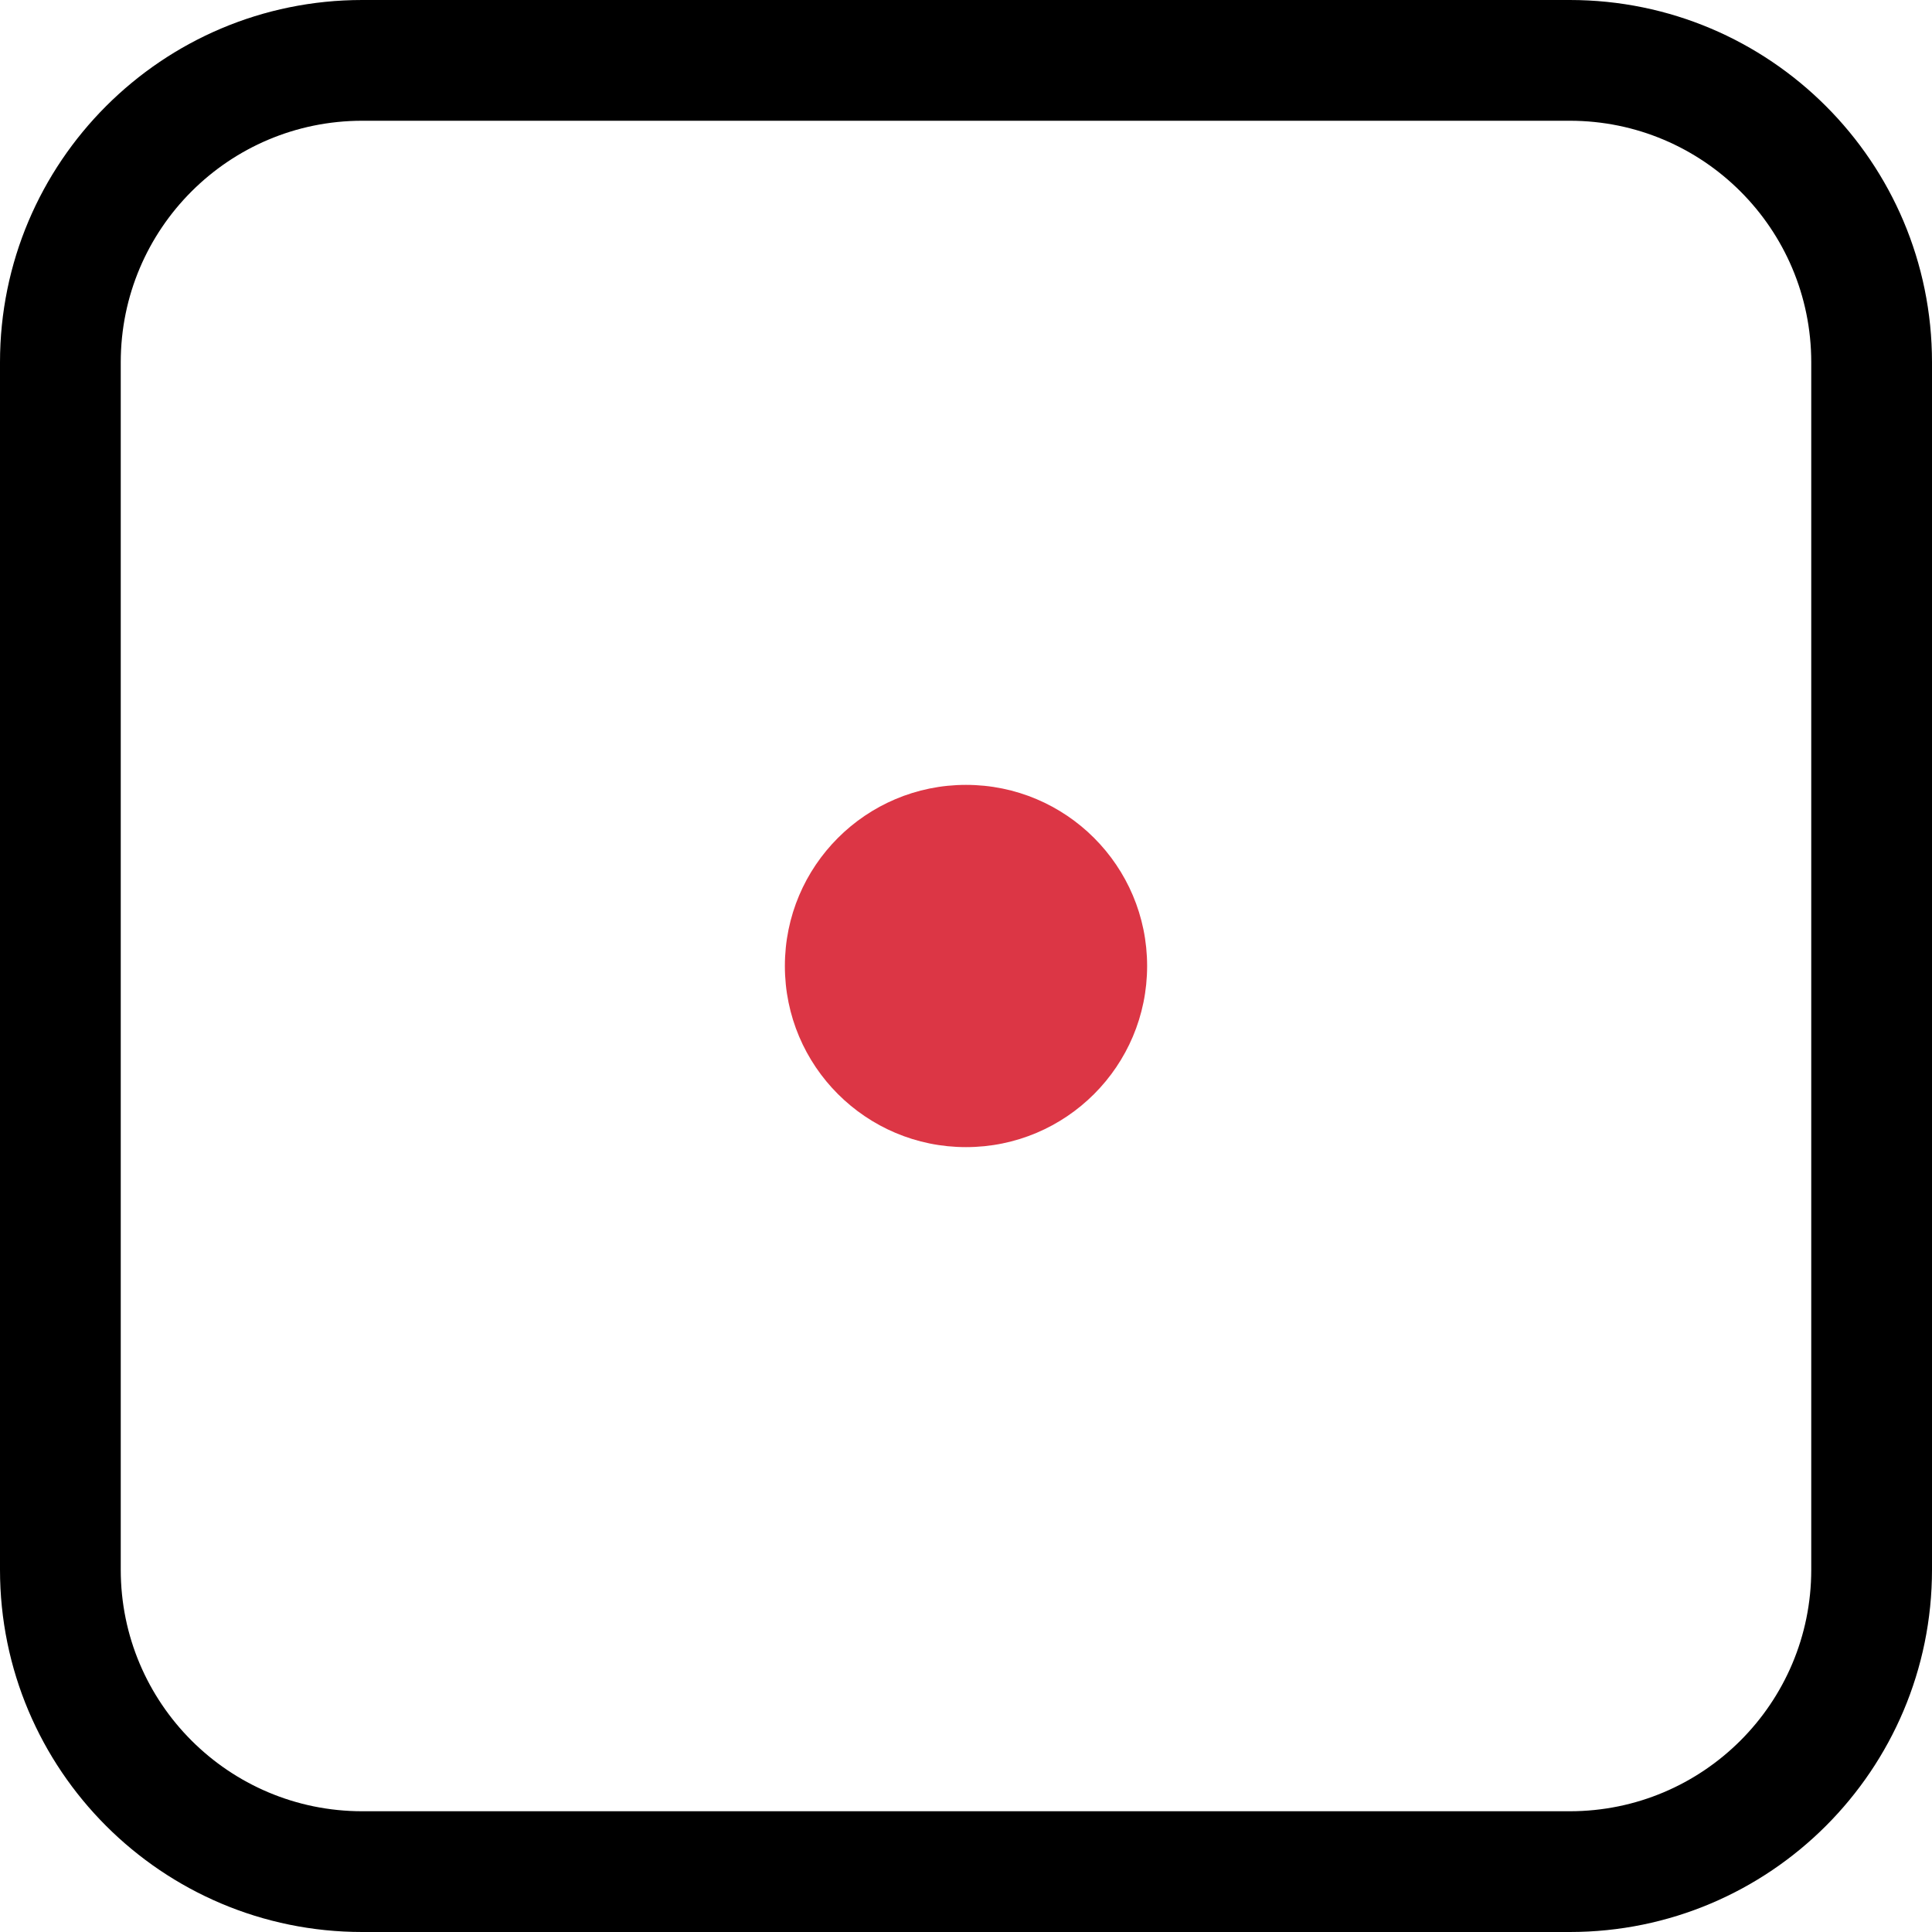
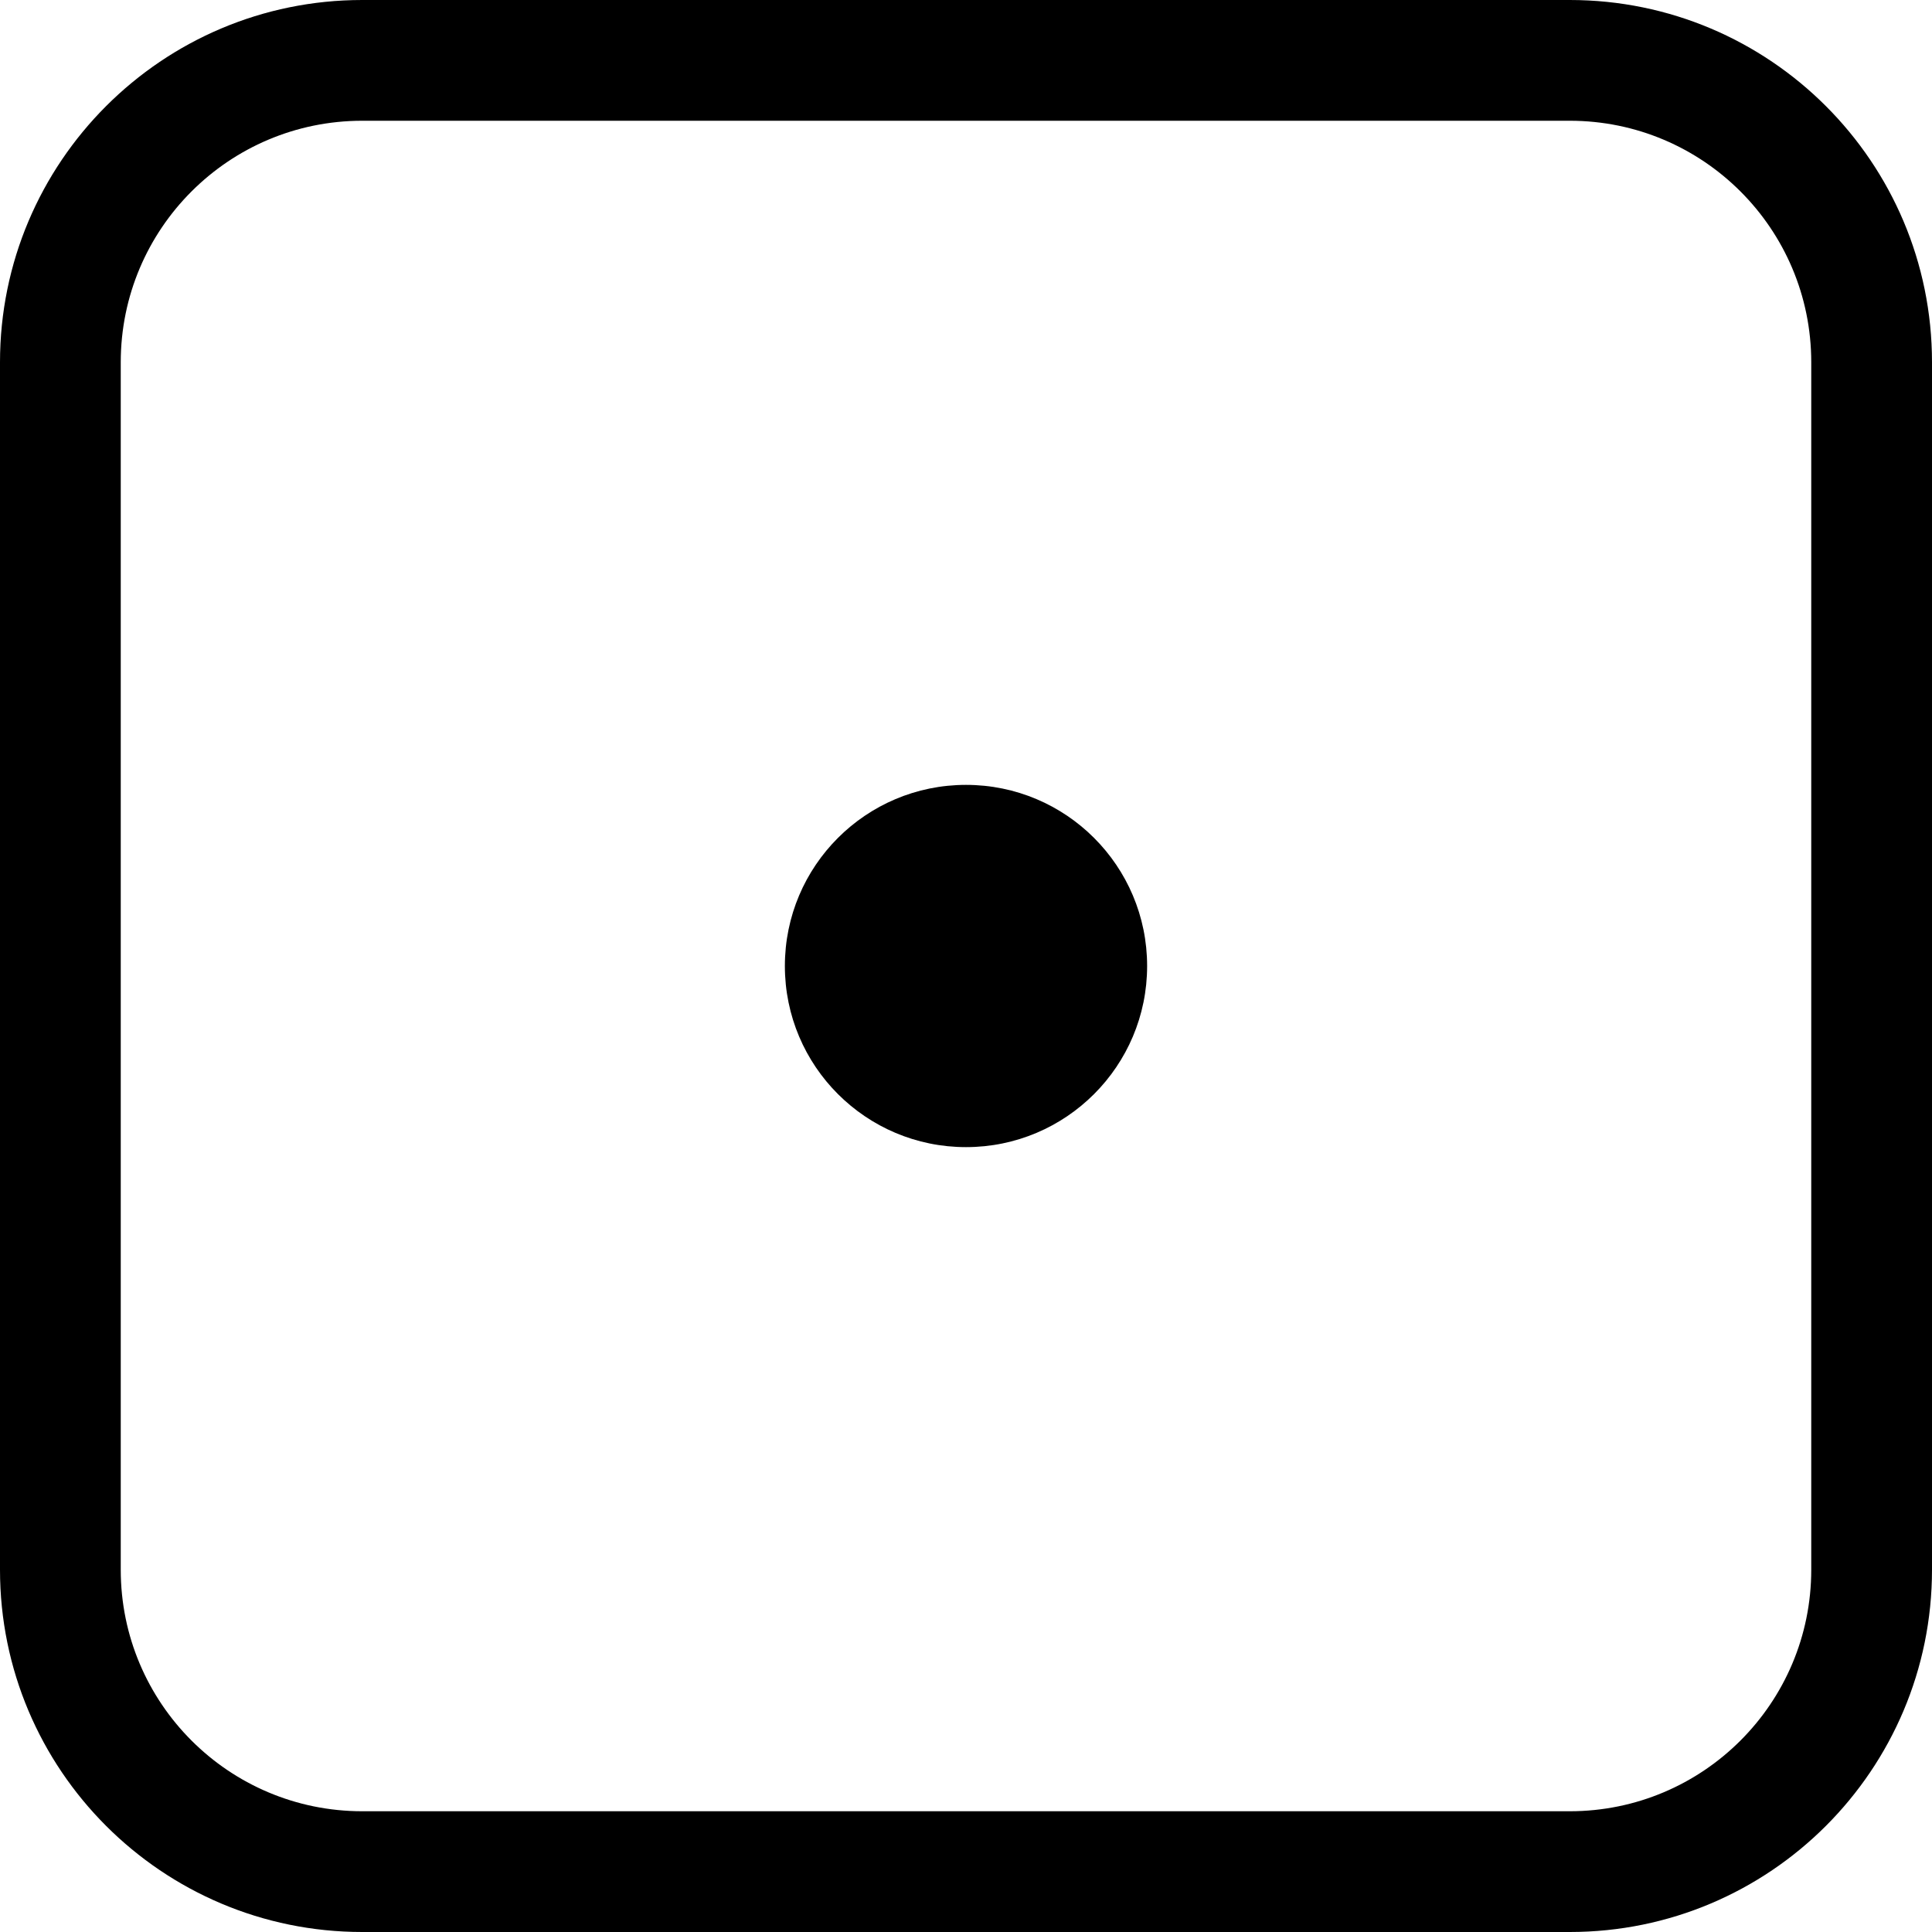
- <svg xmlns="http://www.w3.org/2000/svg" width="16" height="16" fill="black" class="bi bi-dice-1" viewBox="0 0 16 16">
-   <circle cx="8" cy="8" r="1.5" fill="#DC3645" />
+ <svg xmlns="http://www.w3.org/2000/svg" width="16" height="16" fill="currentColor" class="bi bi-dice-1" viewBox="0 0 16 16">
+   <circle cx="8" cy="8" r="1.5" />
  <path d="M13 1a2 2 0 0 1 2 2v10a2 2 0 0 1-2 2H3a2 2 0 0 1-2-2V3a2 2 0 0 1 2-2h10zM3 0a3 3 0 0 0-3 3v10a3 3 0 0 0 3 3h10a3 3 0 0 0 3-3V3a3 3 0 0 0-3-3H3z" />
</svg>
